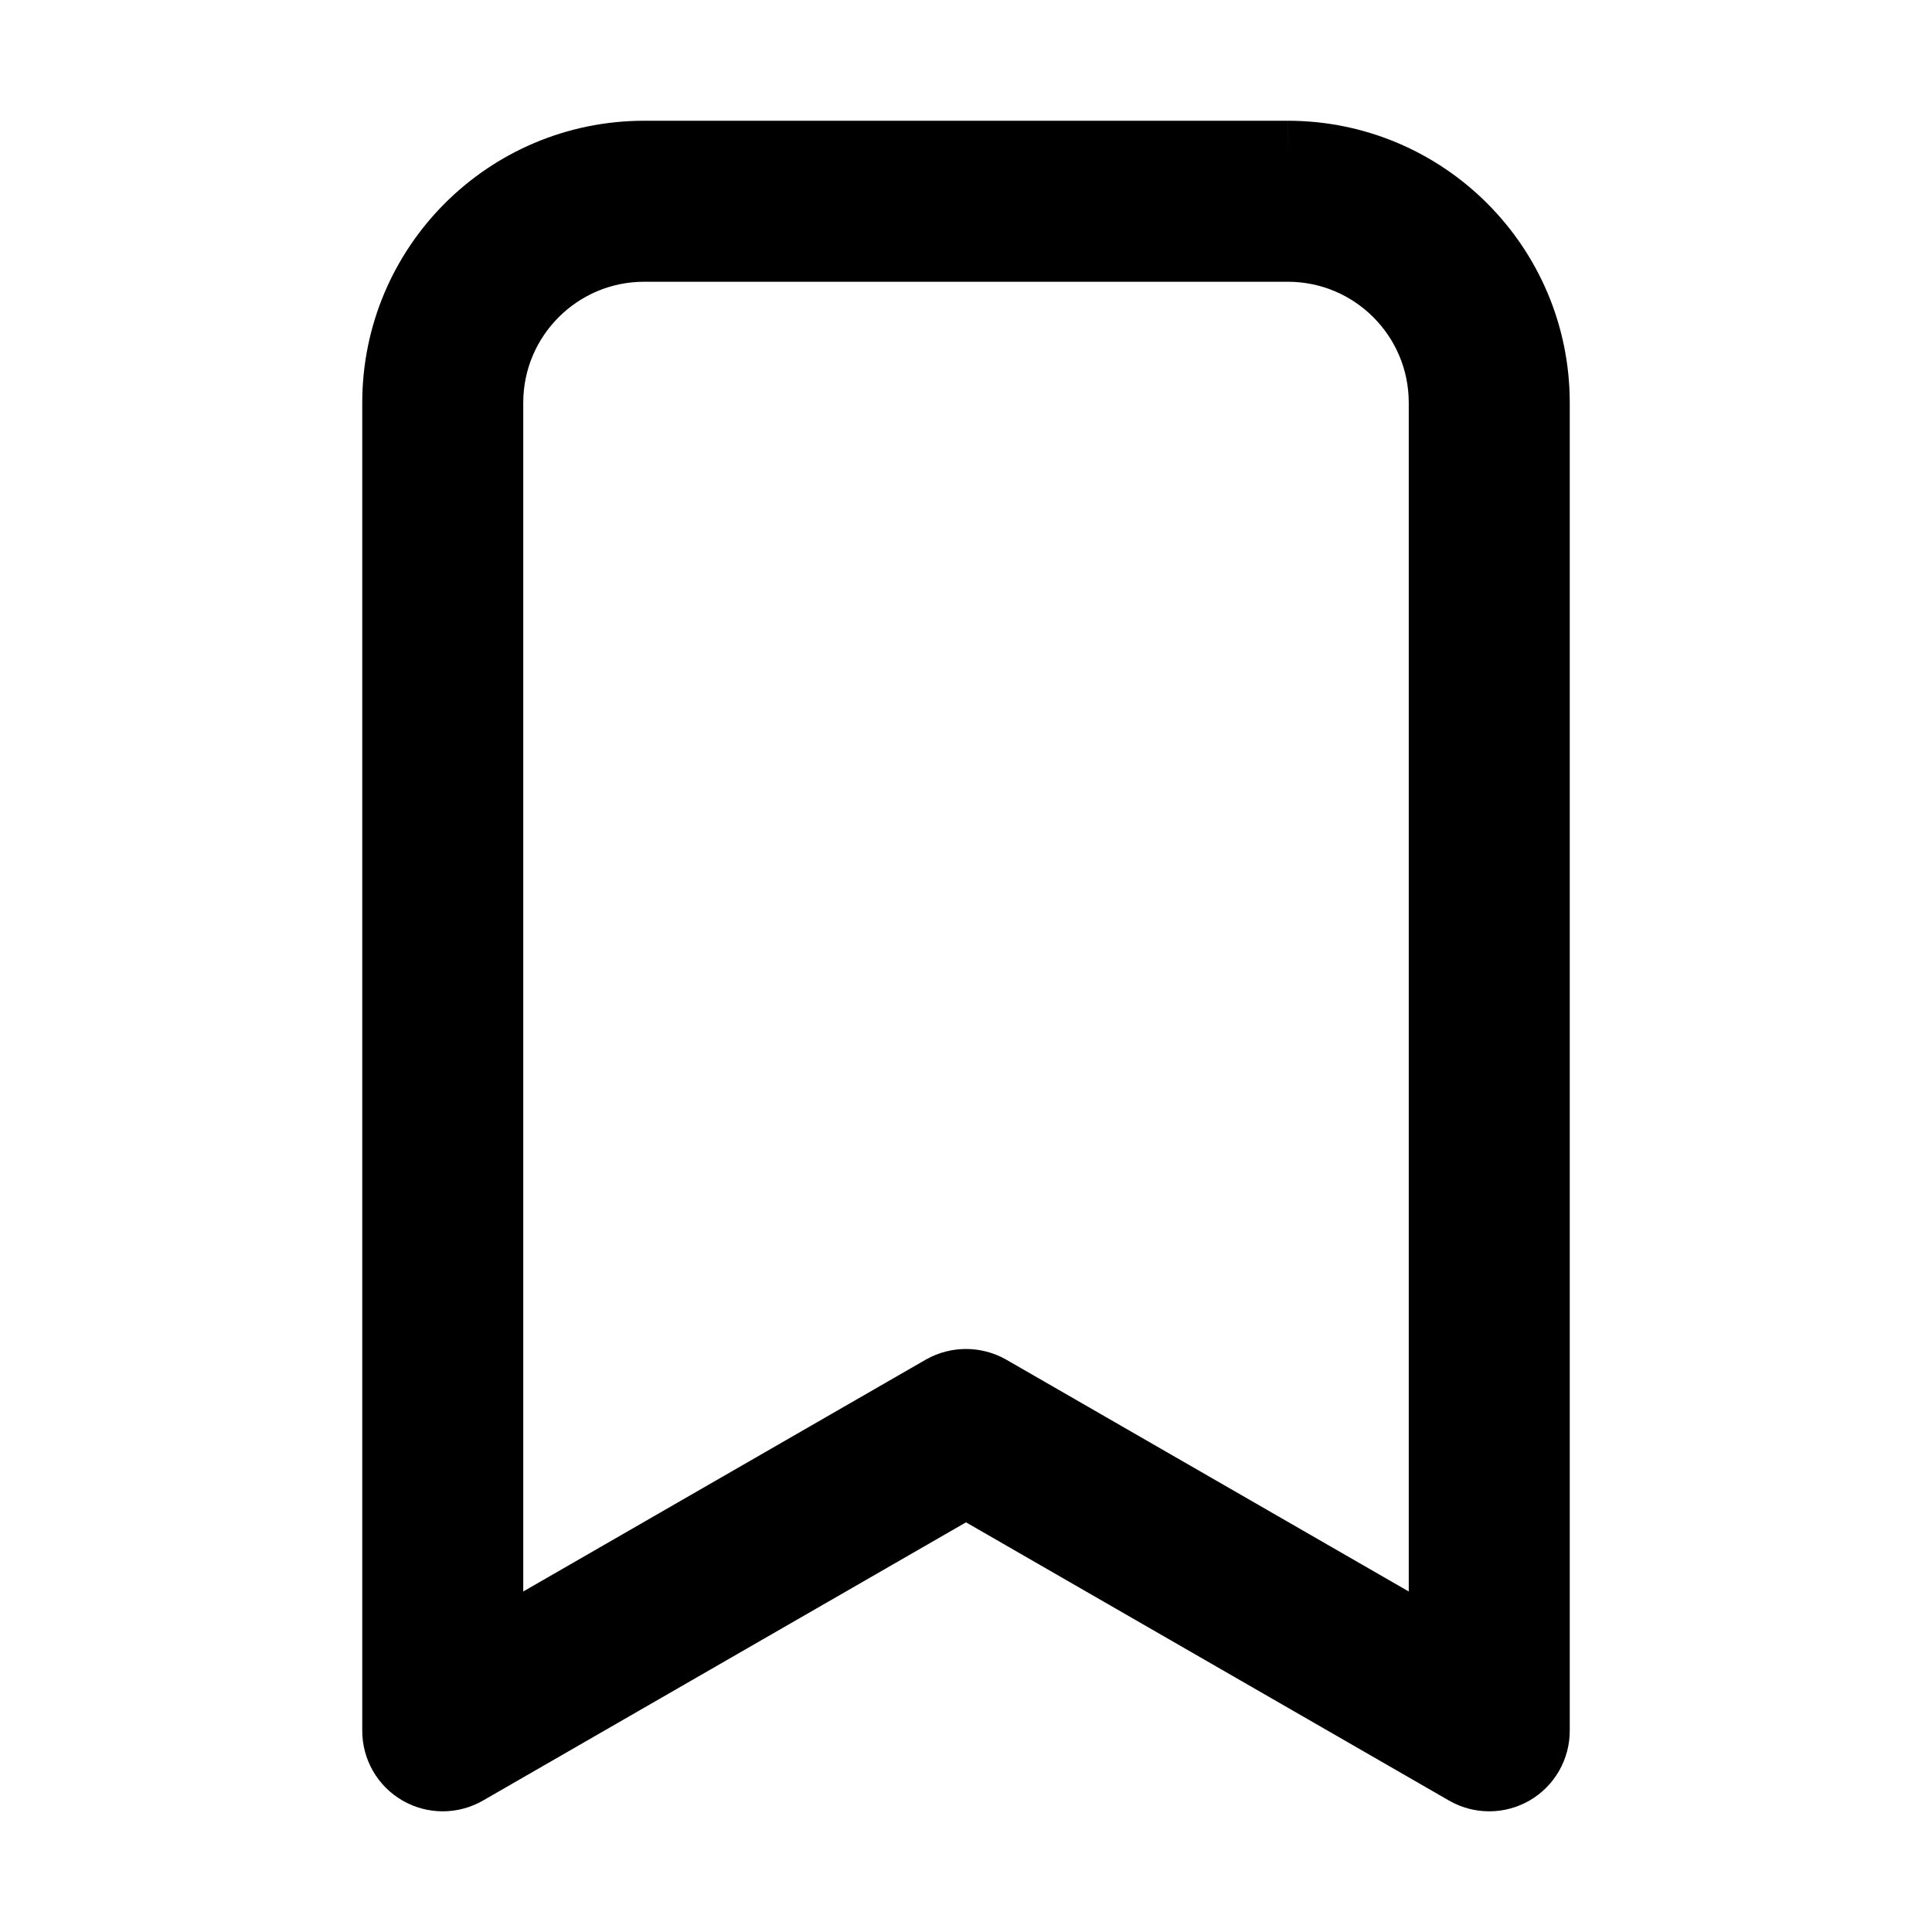
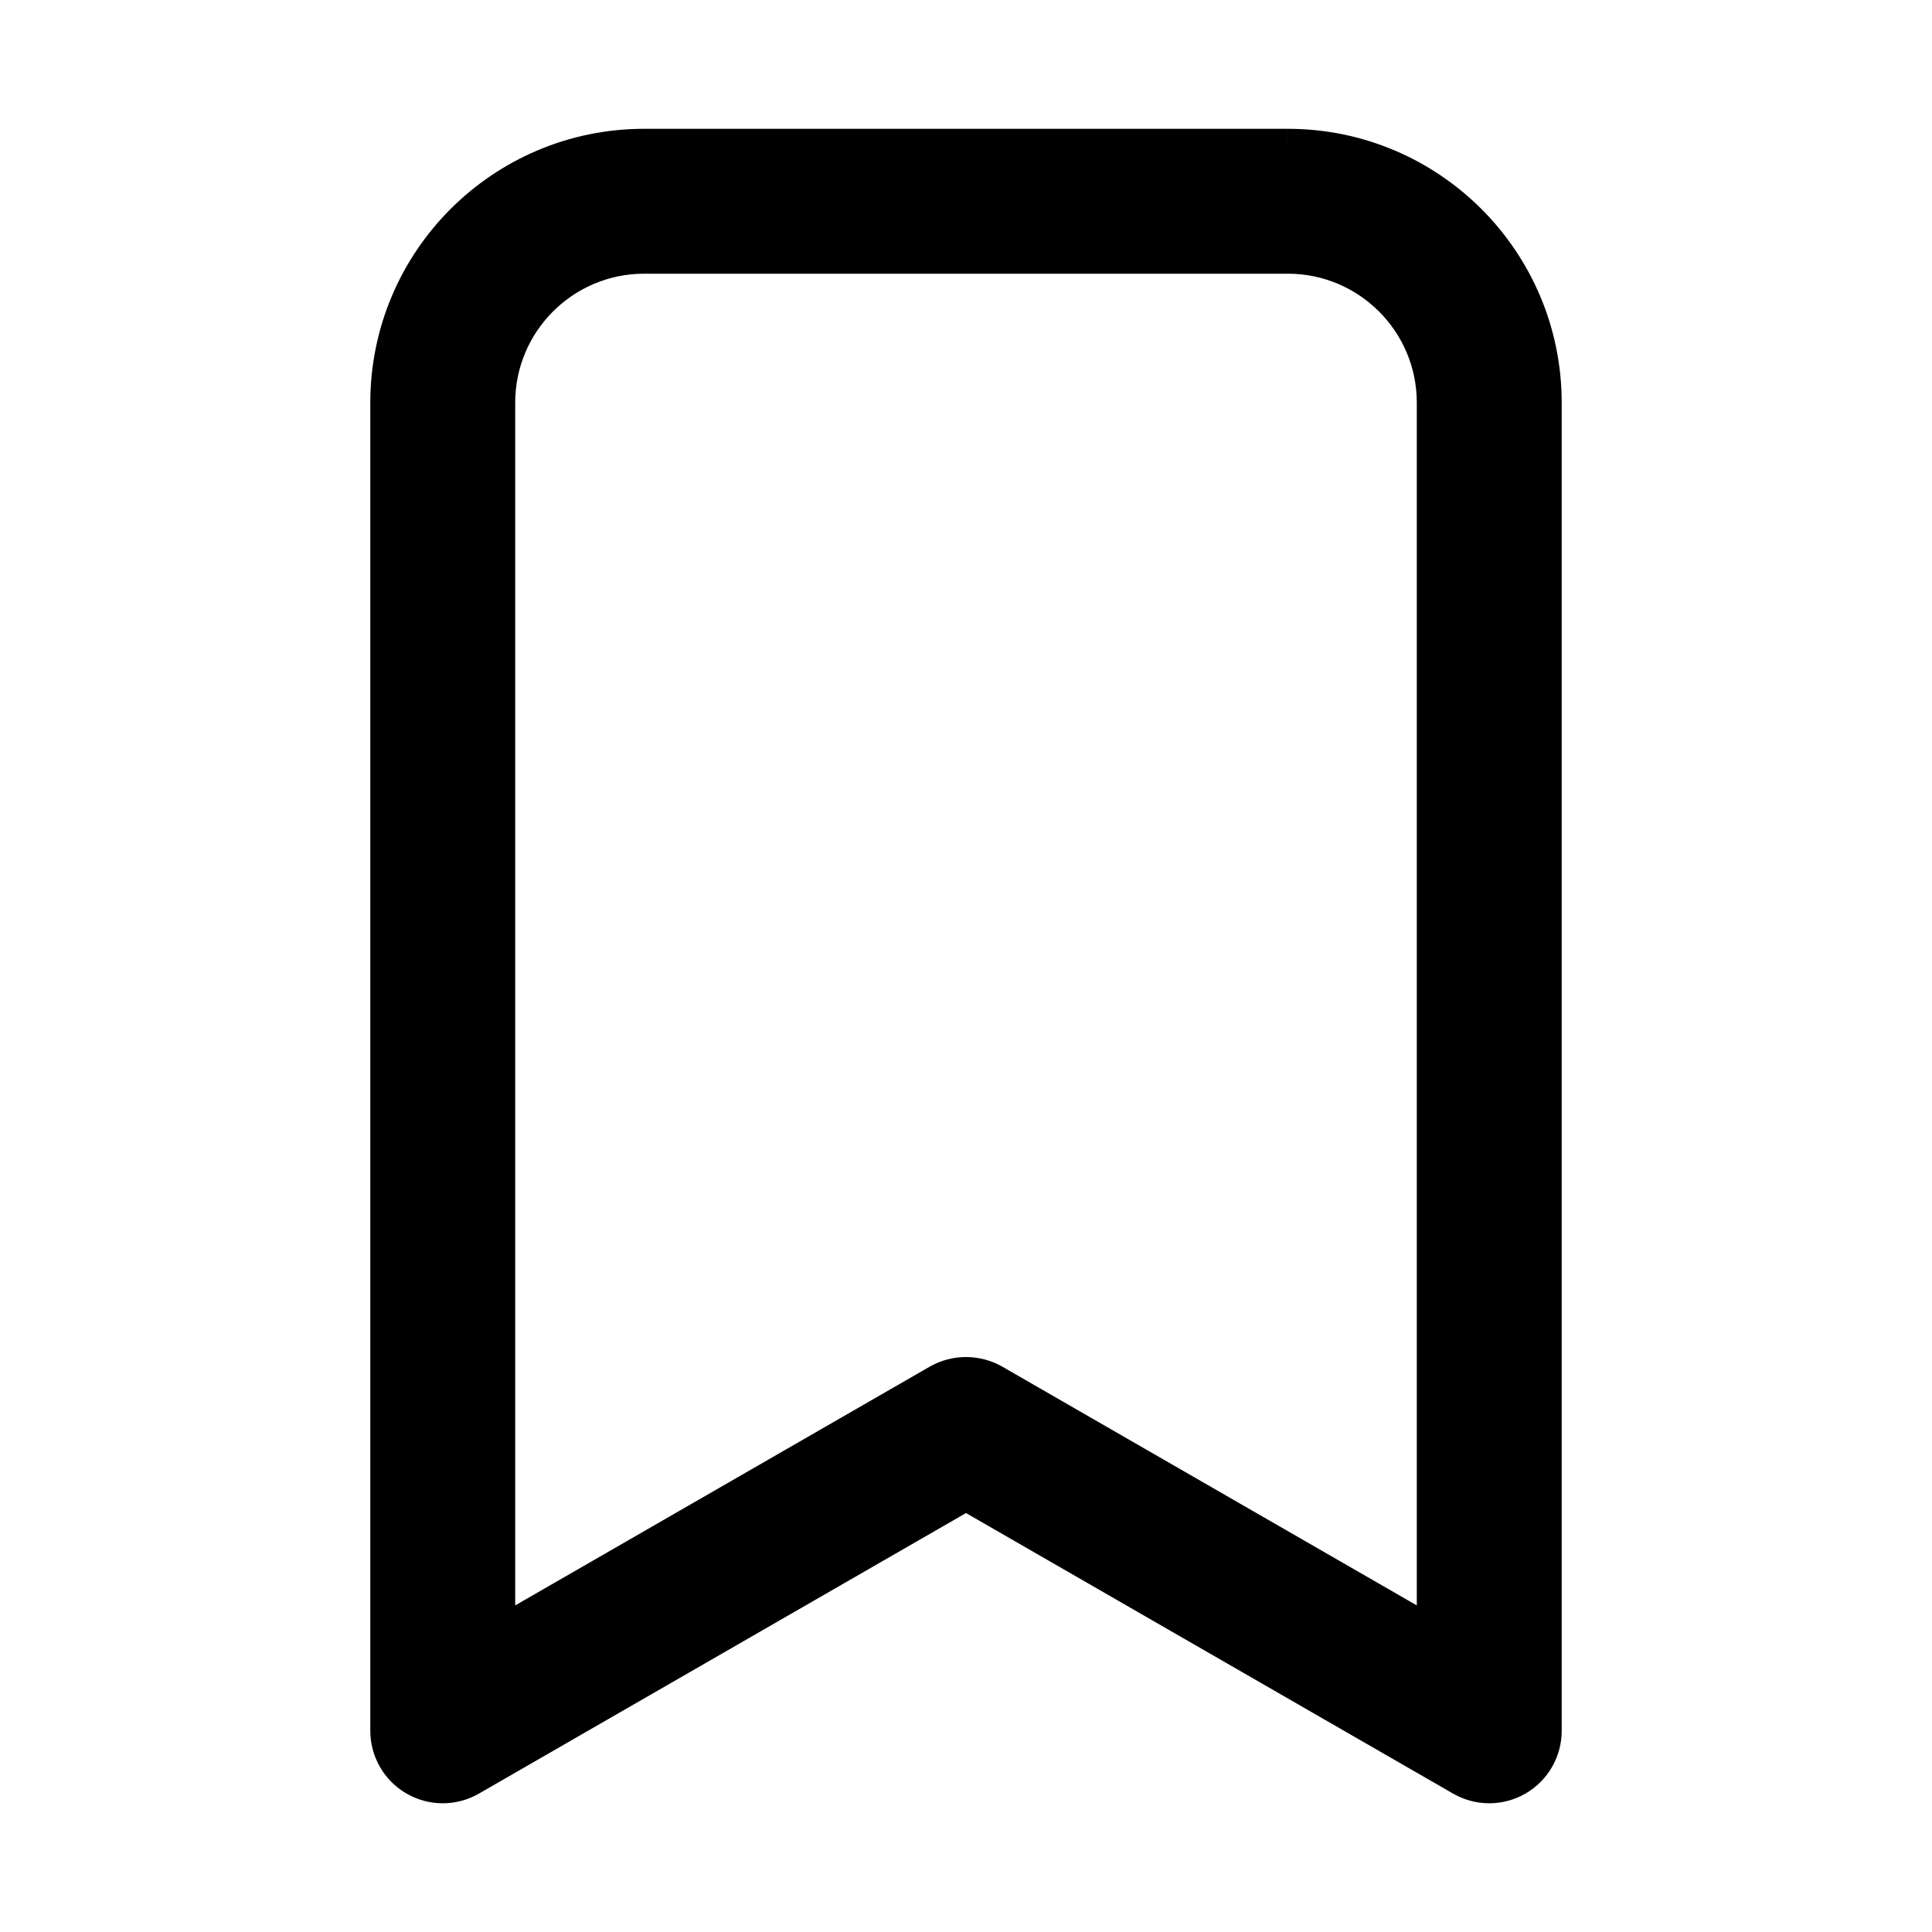
<svg xmlns="http://www.w3.org/2000/svg" width="24" height="24" viewBox="0 0 24 24">
-   <path fill="currentColor" d="M16 2H8a3.003 3.003 0 0 0-3 3v16.5a.5.5 0 0 0 .75.434l6.25-3.6l6.25 3.6A.5.5 0 0 0 19 21.5V5a3.003 3.003 0 0 0-3-3m2 18.635l-5.75-3.312a.51.51 0 0 0-.5 0L6 20.635V5a2.003 2.003 0 0 1 2-2h8a2.003 2.003 0 0 1 2 2z" stroke-width="1" stroke="currentColor" />
+   <path fill="currentColor" d="M16 2H8a3.003 3.003 0 0 0-3 3v16.5a.5.5 0 0 0 .75.434l6.25-3.6l6.25 3.6A.5.5 0 0 0 19 21.5V5a3.003 3.003 0 0 0-3-3m2 18.635l-5.75-3.312a.51.51 0 0 0-.5 0L6 20.635V5a2.003 2.003 0 0 1 2-2h8a2.003 2.003 0 0 1 2 2z" stroke-width="0.8" stroke="currentColor" />
</svg>
